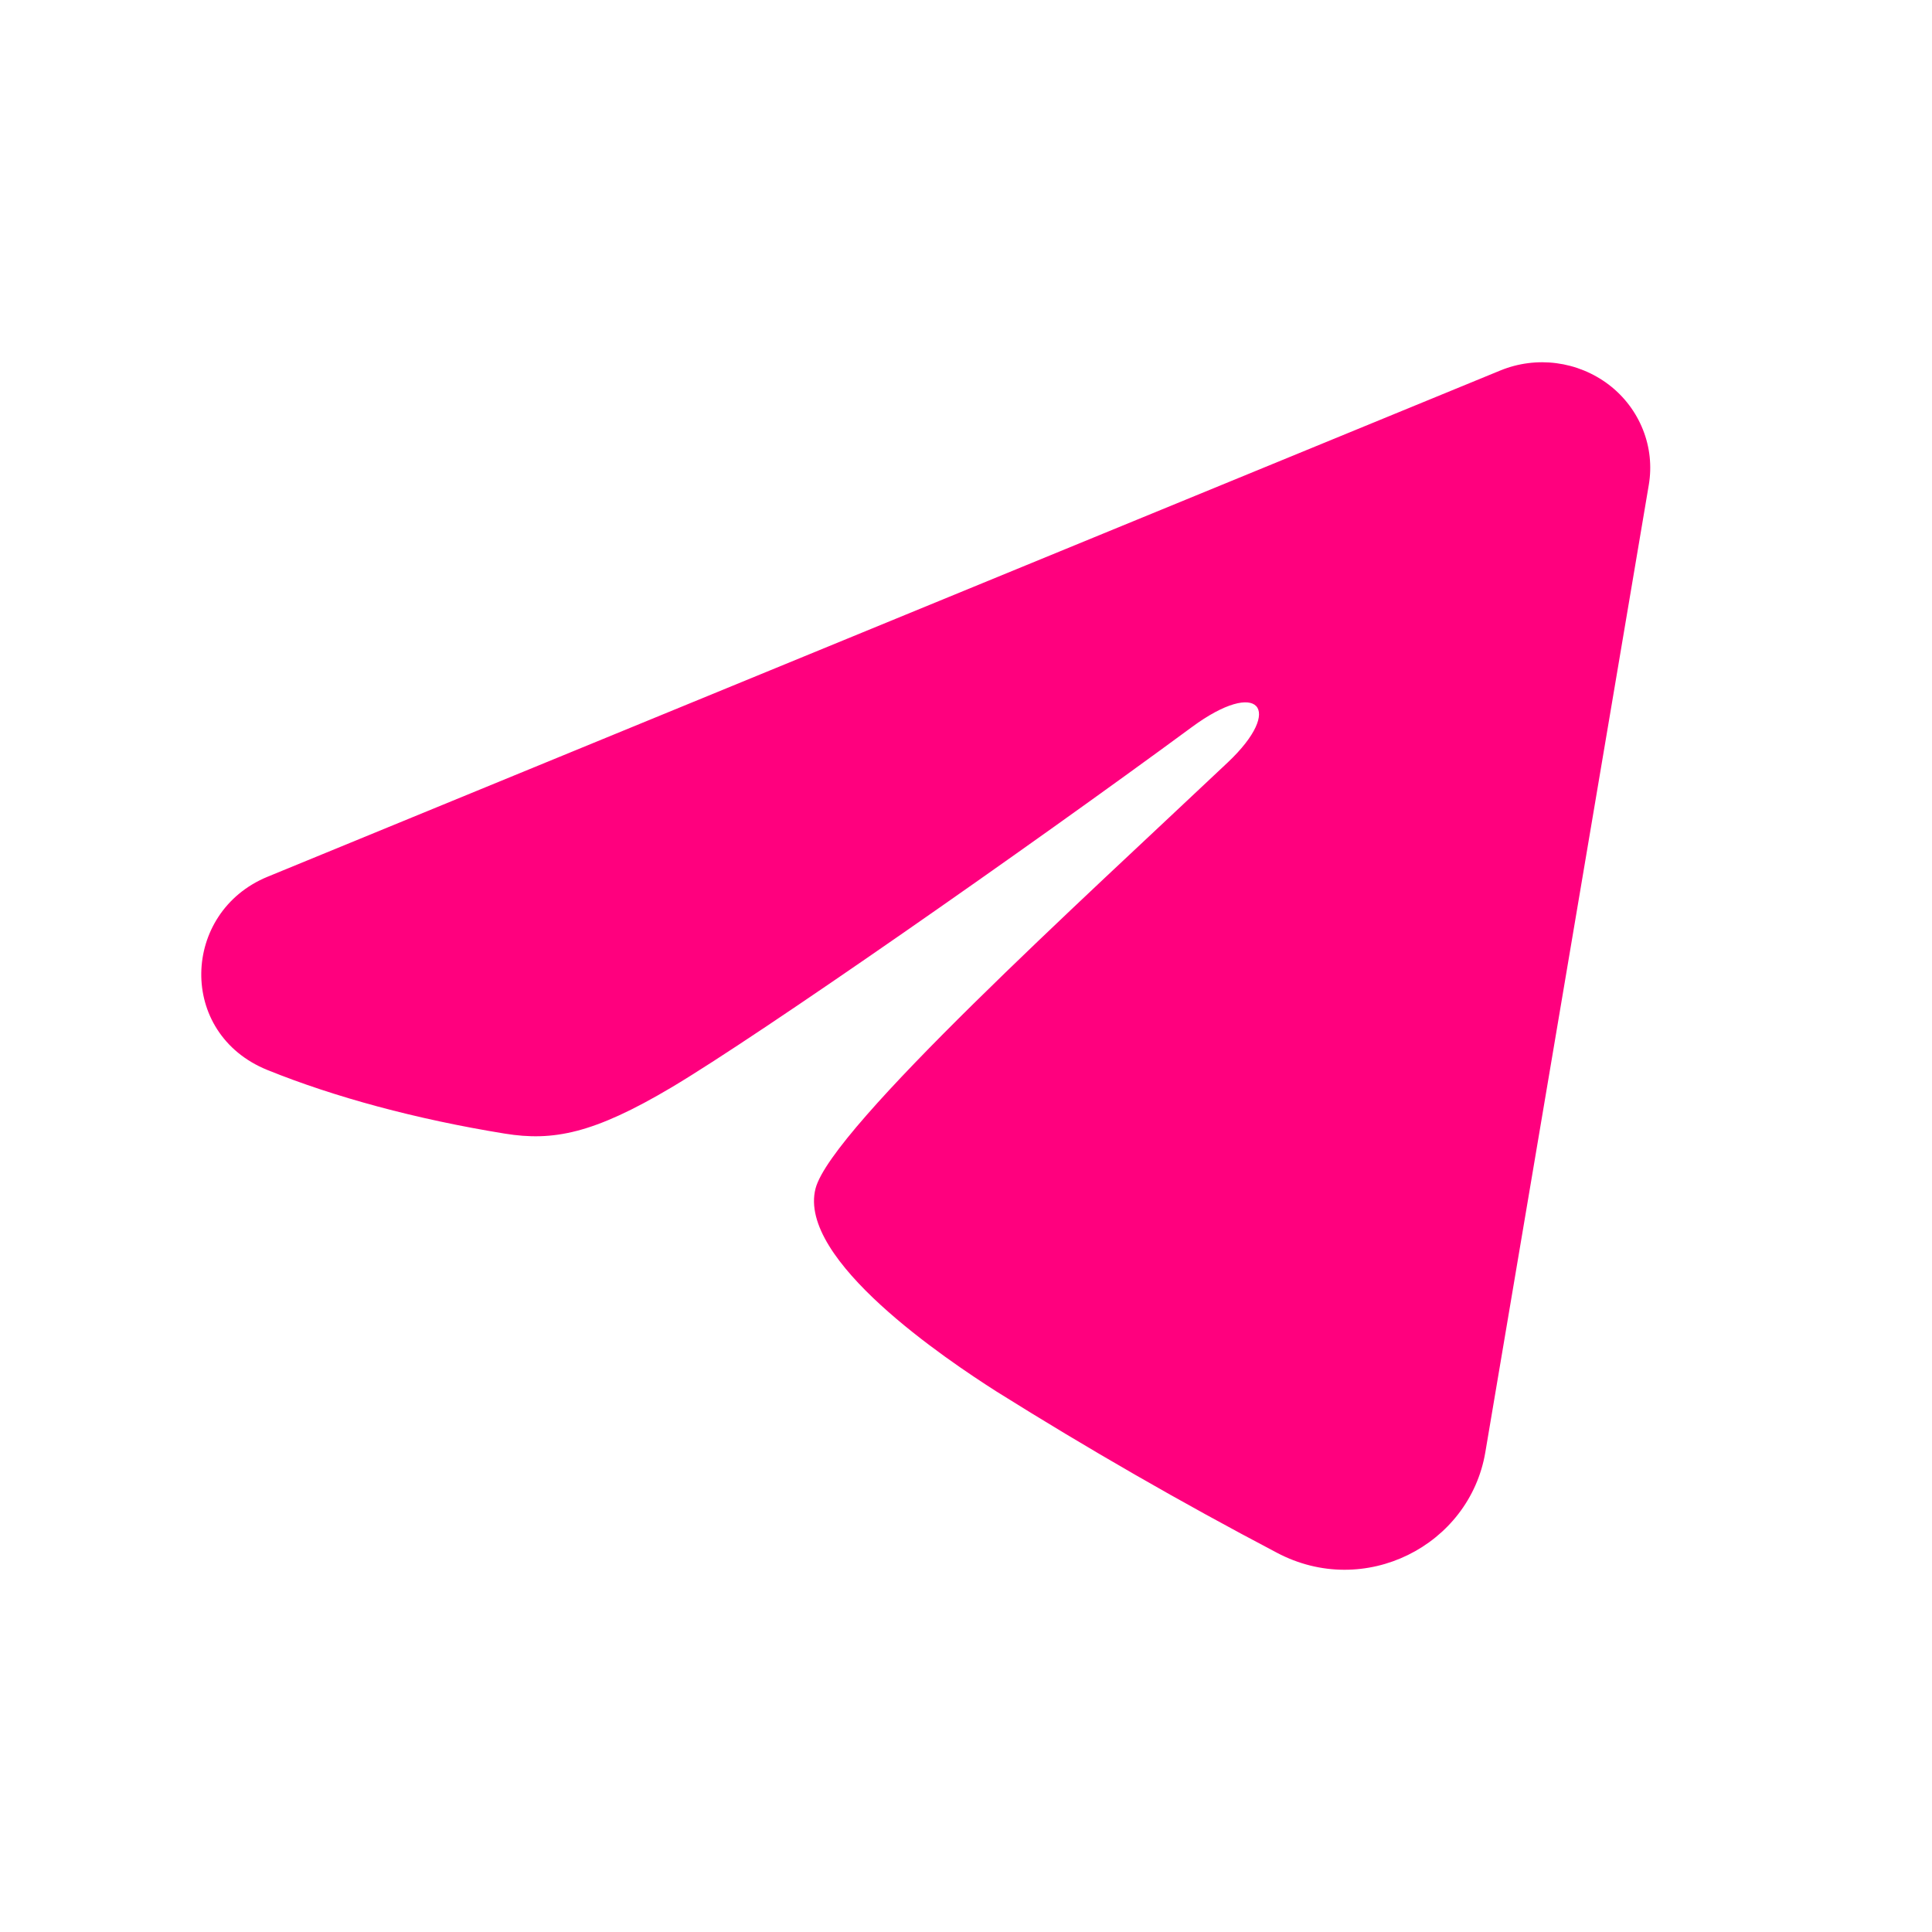
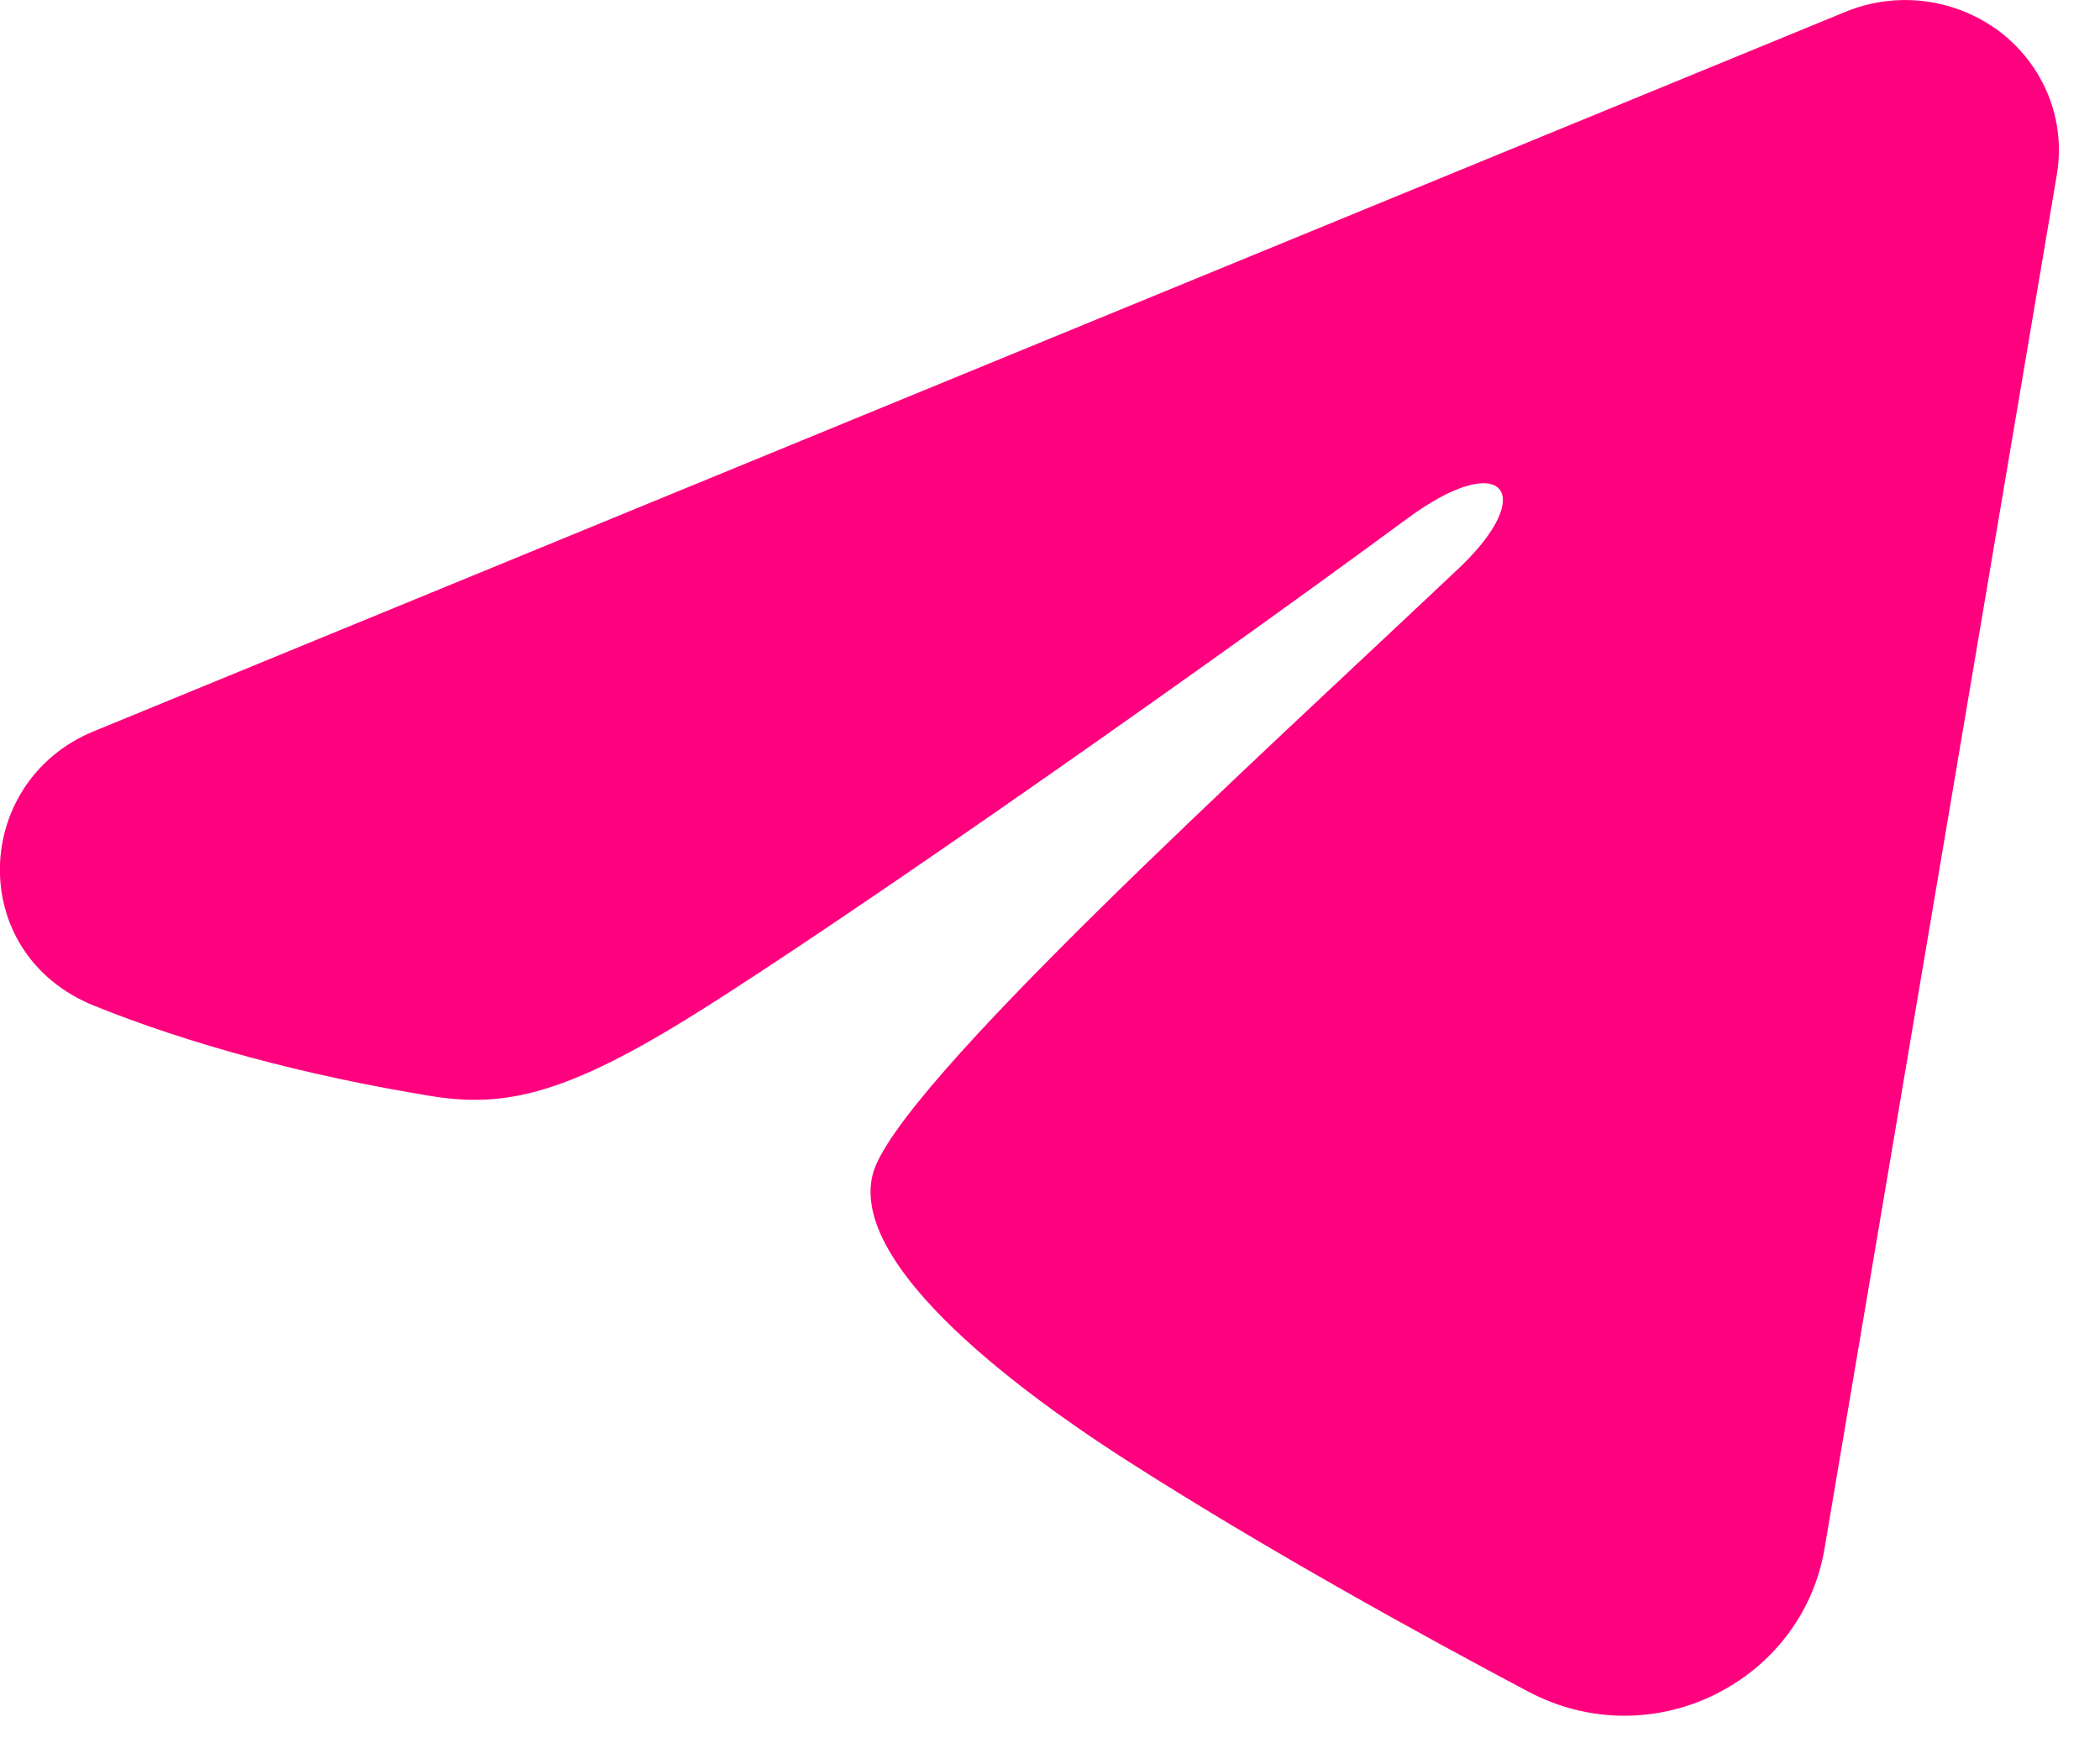
- <svg xmlns="http://www.w3.org/2000/svg" fill="none" viewBox="-2.5 0.5 24 24">
-   <path fill="#ff007e" fill-rule="evenodd" d="M16.136 5.103a1.37 1.37 0 0 1 1.352.178c.189.145.334.337.421.556.087.218.112.455.073.686l-2.031 12.019c-.197 1.159-1.501 1.824-2.59 1.246a53 53 0 0 1-3.485-2.004c-.609-.389-2.474-1.634-2.245-2.52.197-.757 3.332-3.603 5.123-5.295.703-.665.382-1.049-.448-.437-2.062 1.518-5.372 3.827-6.466 4.477-.965.573-1.469.671-2.07.573-1.099-.178-2.117-.454-2.948-.79-1.123-.455-1.068-1.96 0-2.4z" clip-rule="evenodd" />
+ <svg xmlns="http://www.w3.org/2000/svg" fill="none" viewBox="0 0 25 21">
+   <path fill="#ff007e" fill-rule="evenodd" d="M21.972.14a1.87 1.87 0 0 1 1.842.243c.257.198.454.459.573.756s.152.62.1.935L21.72 18.439c-.269 1.58-2.044 2.484-3.529 1.698-1.241-.658-3.085-1.671-4.743-2.729-.83-.53-3.37-2.225-3.058-3.43.268-1.032 4.537-4.908 6.976-7.212.957-.905.52-1.428-.61-.595-2.807 2.068-7.314 5.212-8.805 6.097-1.314.78-2 .913-2.82.78-1.494-.243-2.88-.618-4.013-1.076-1.529-.62-1.455-2.67 0-3.267z" clip-rule="evenodd" />
</svg>
